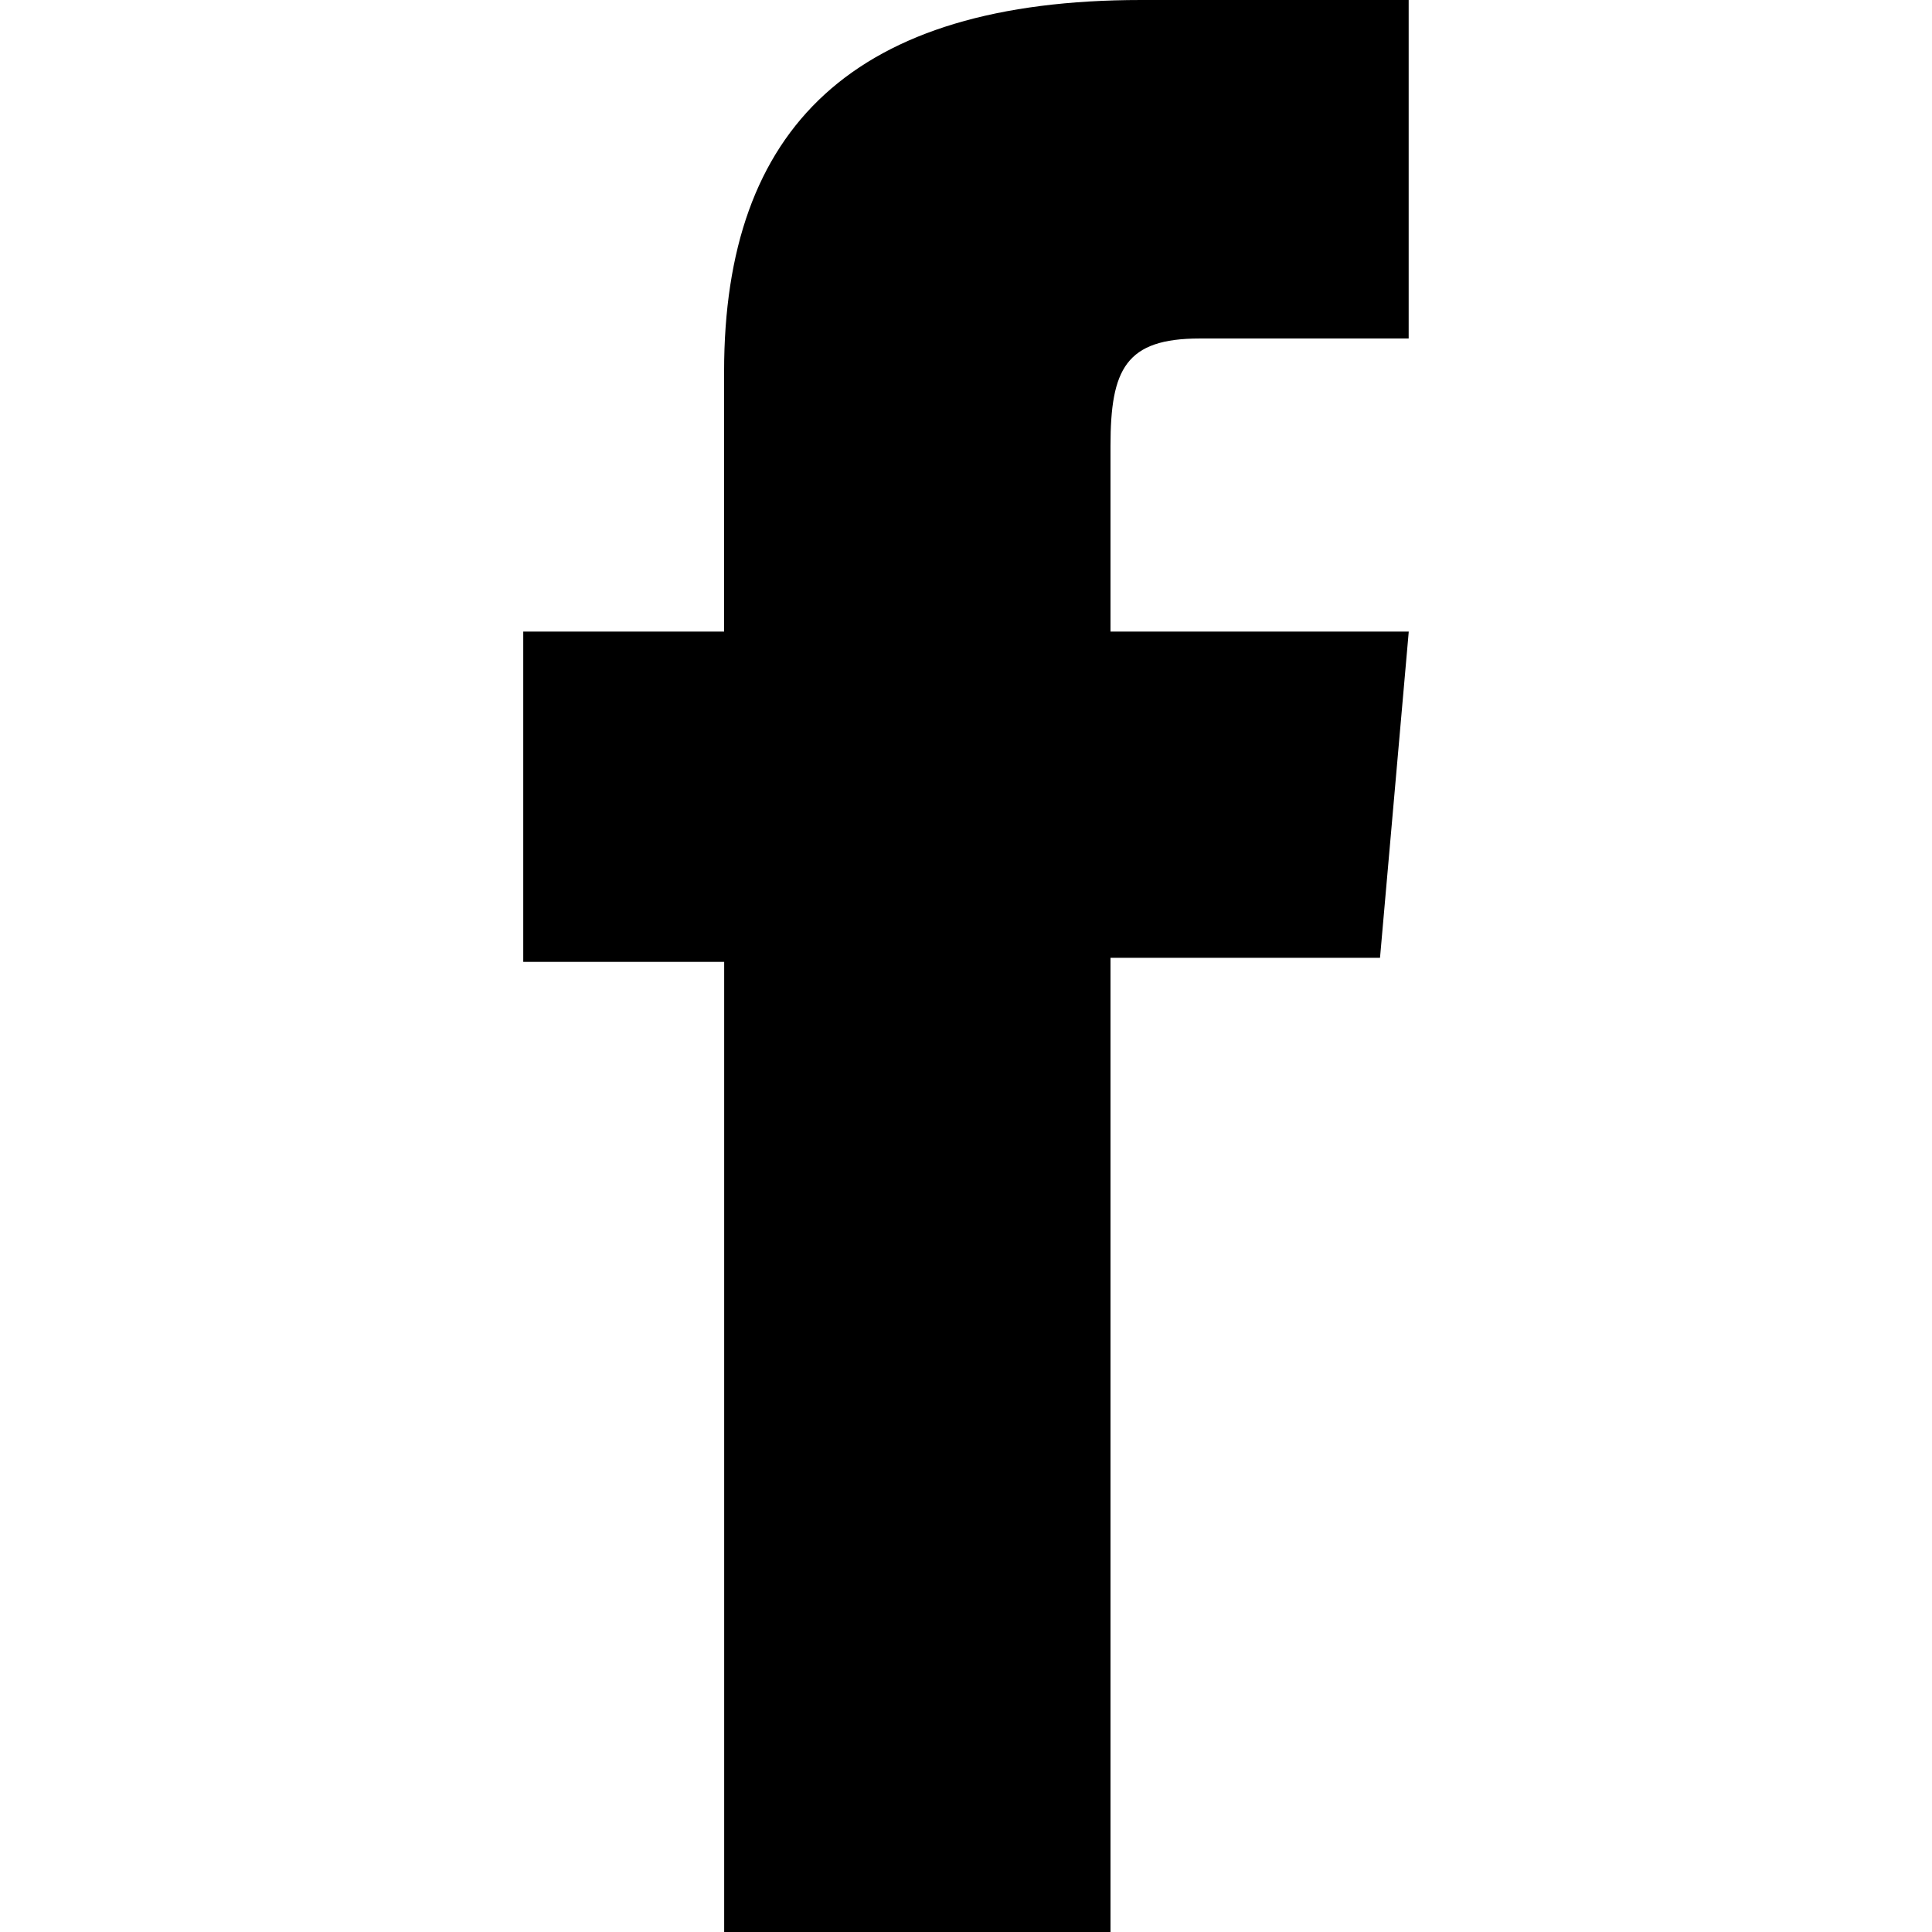
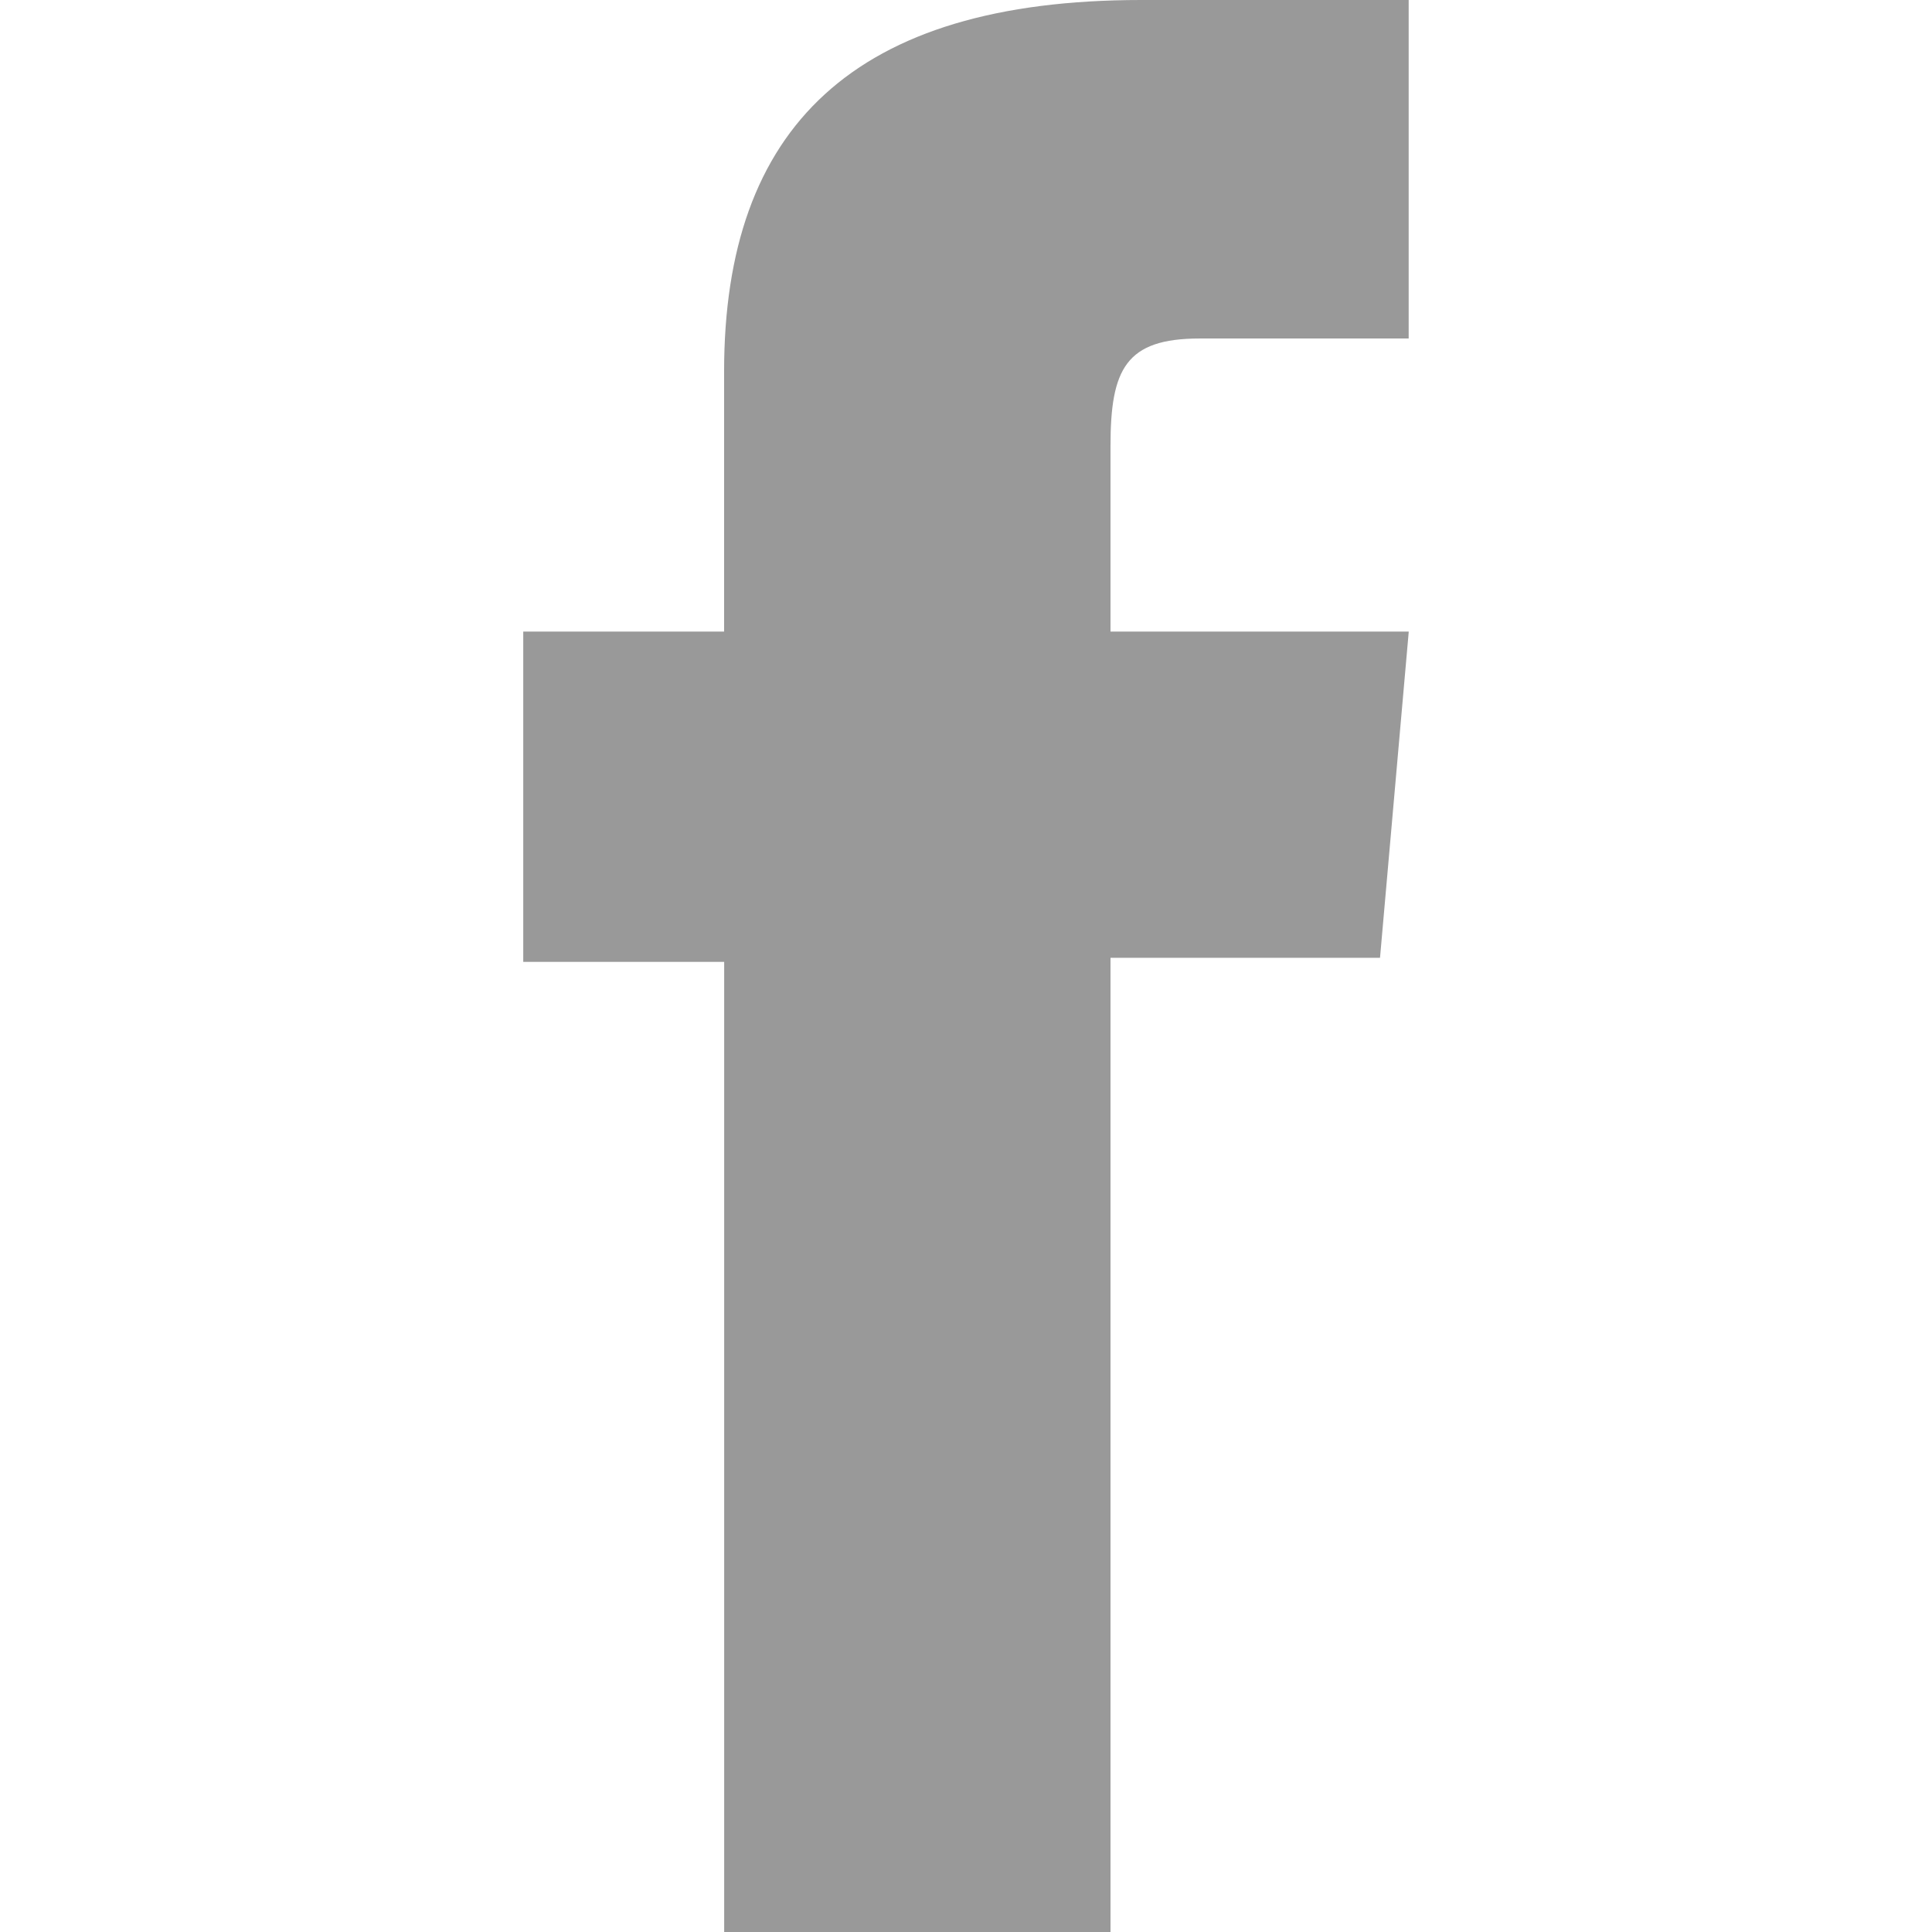
<svg xmlns="http://www.w3.org/2000/svg" width="24" height="24" viewBox="0 0 24 24">
-   <path fill-rule="evenodd" clip-rule="evenodd" d="M8.996 7.846H6.5V11.949H8.996V24H13.795V11.898H17.143L17.5 7.846H13.795V5.539C13.795 4.584 13.985 4.205 14.903 4.205H17.499V0H14.176C10.605 0 8.995 1.584 8.995 4.615V7.846H8.996Z" />
+   <path style="fill: #000" fill-opacity="0.4" fill-rule="evenodd" clip-rule="evenodd" d="M8.996 7.846H6.5V11.949H8.996V24H13.795V11.898H17.143L17.5 7.846H13.795V5.539C13.795 4.584 13.985 4.205 14.903 4.205H17.499V0H14.176C10.605 0 8.995 1.584 8.995 4.615V7.846H8.996Z" />
</svg>
